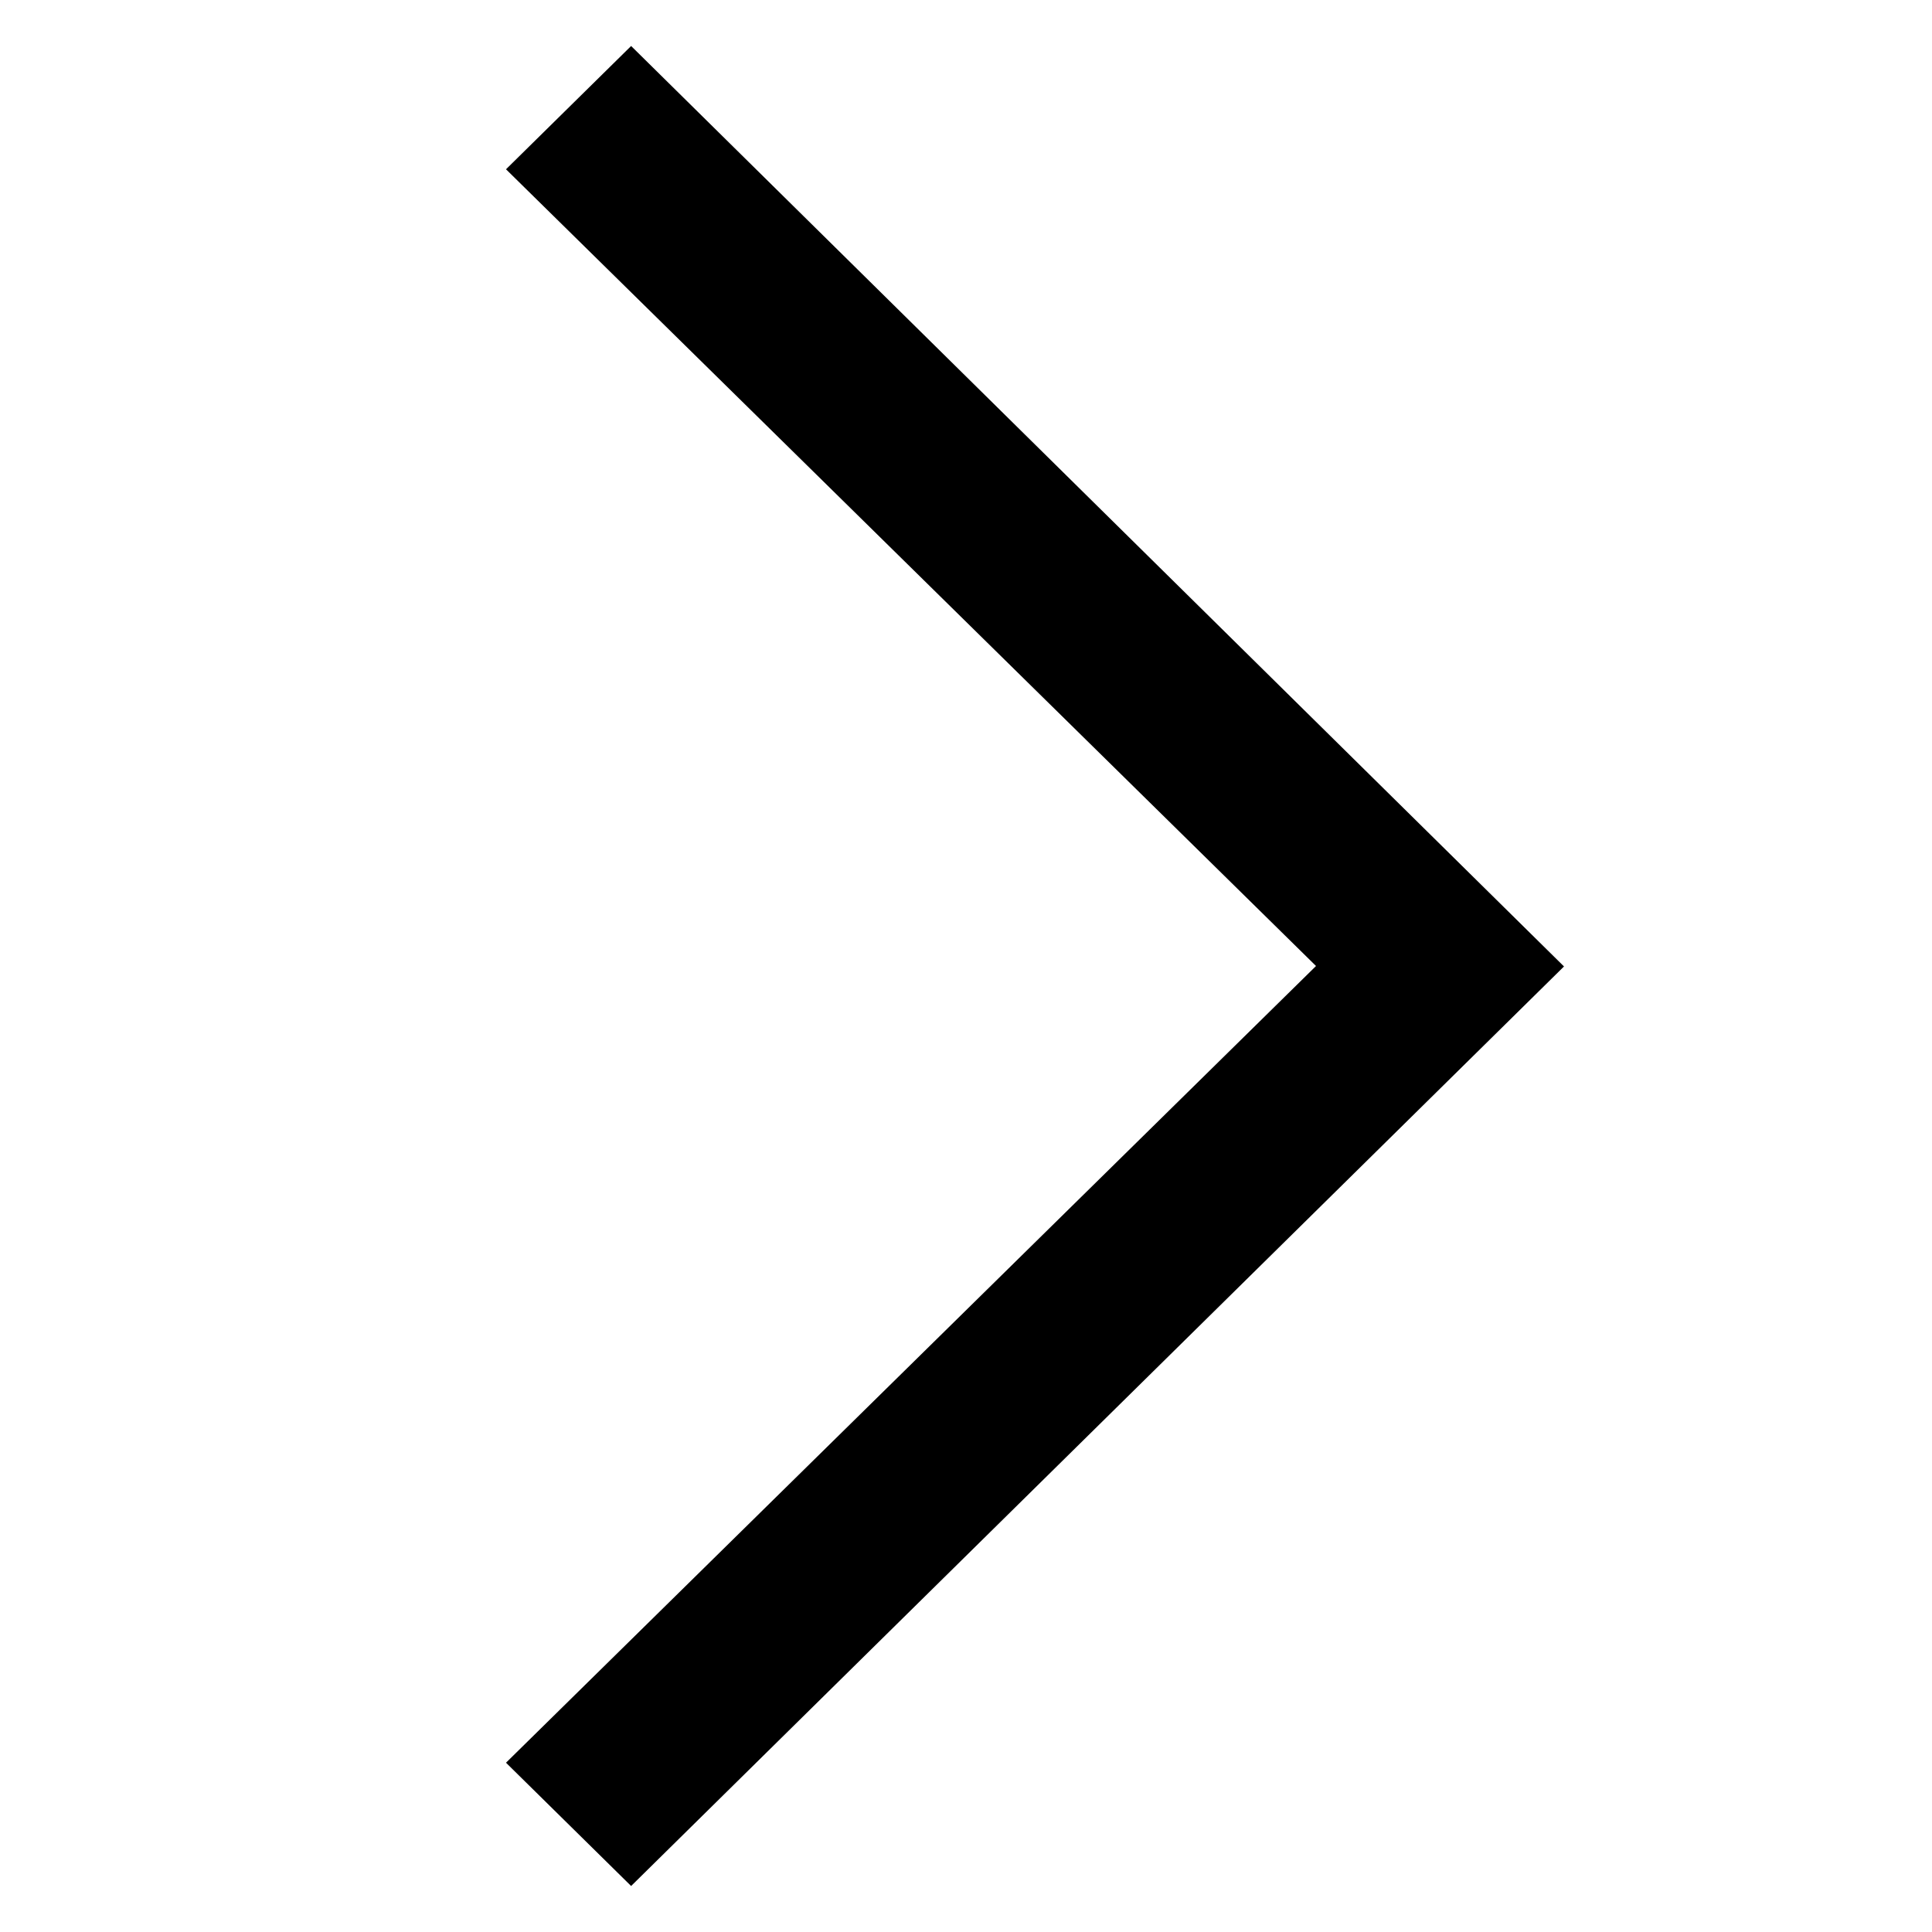
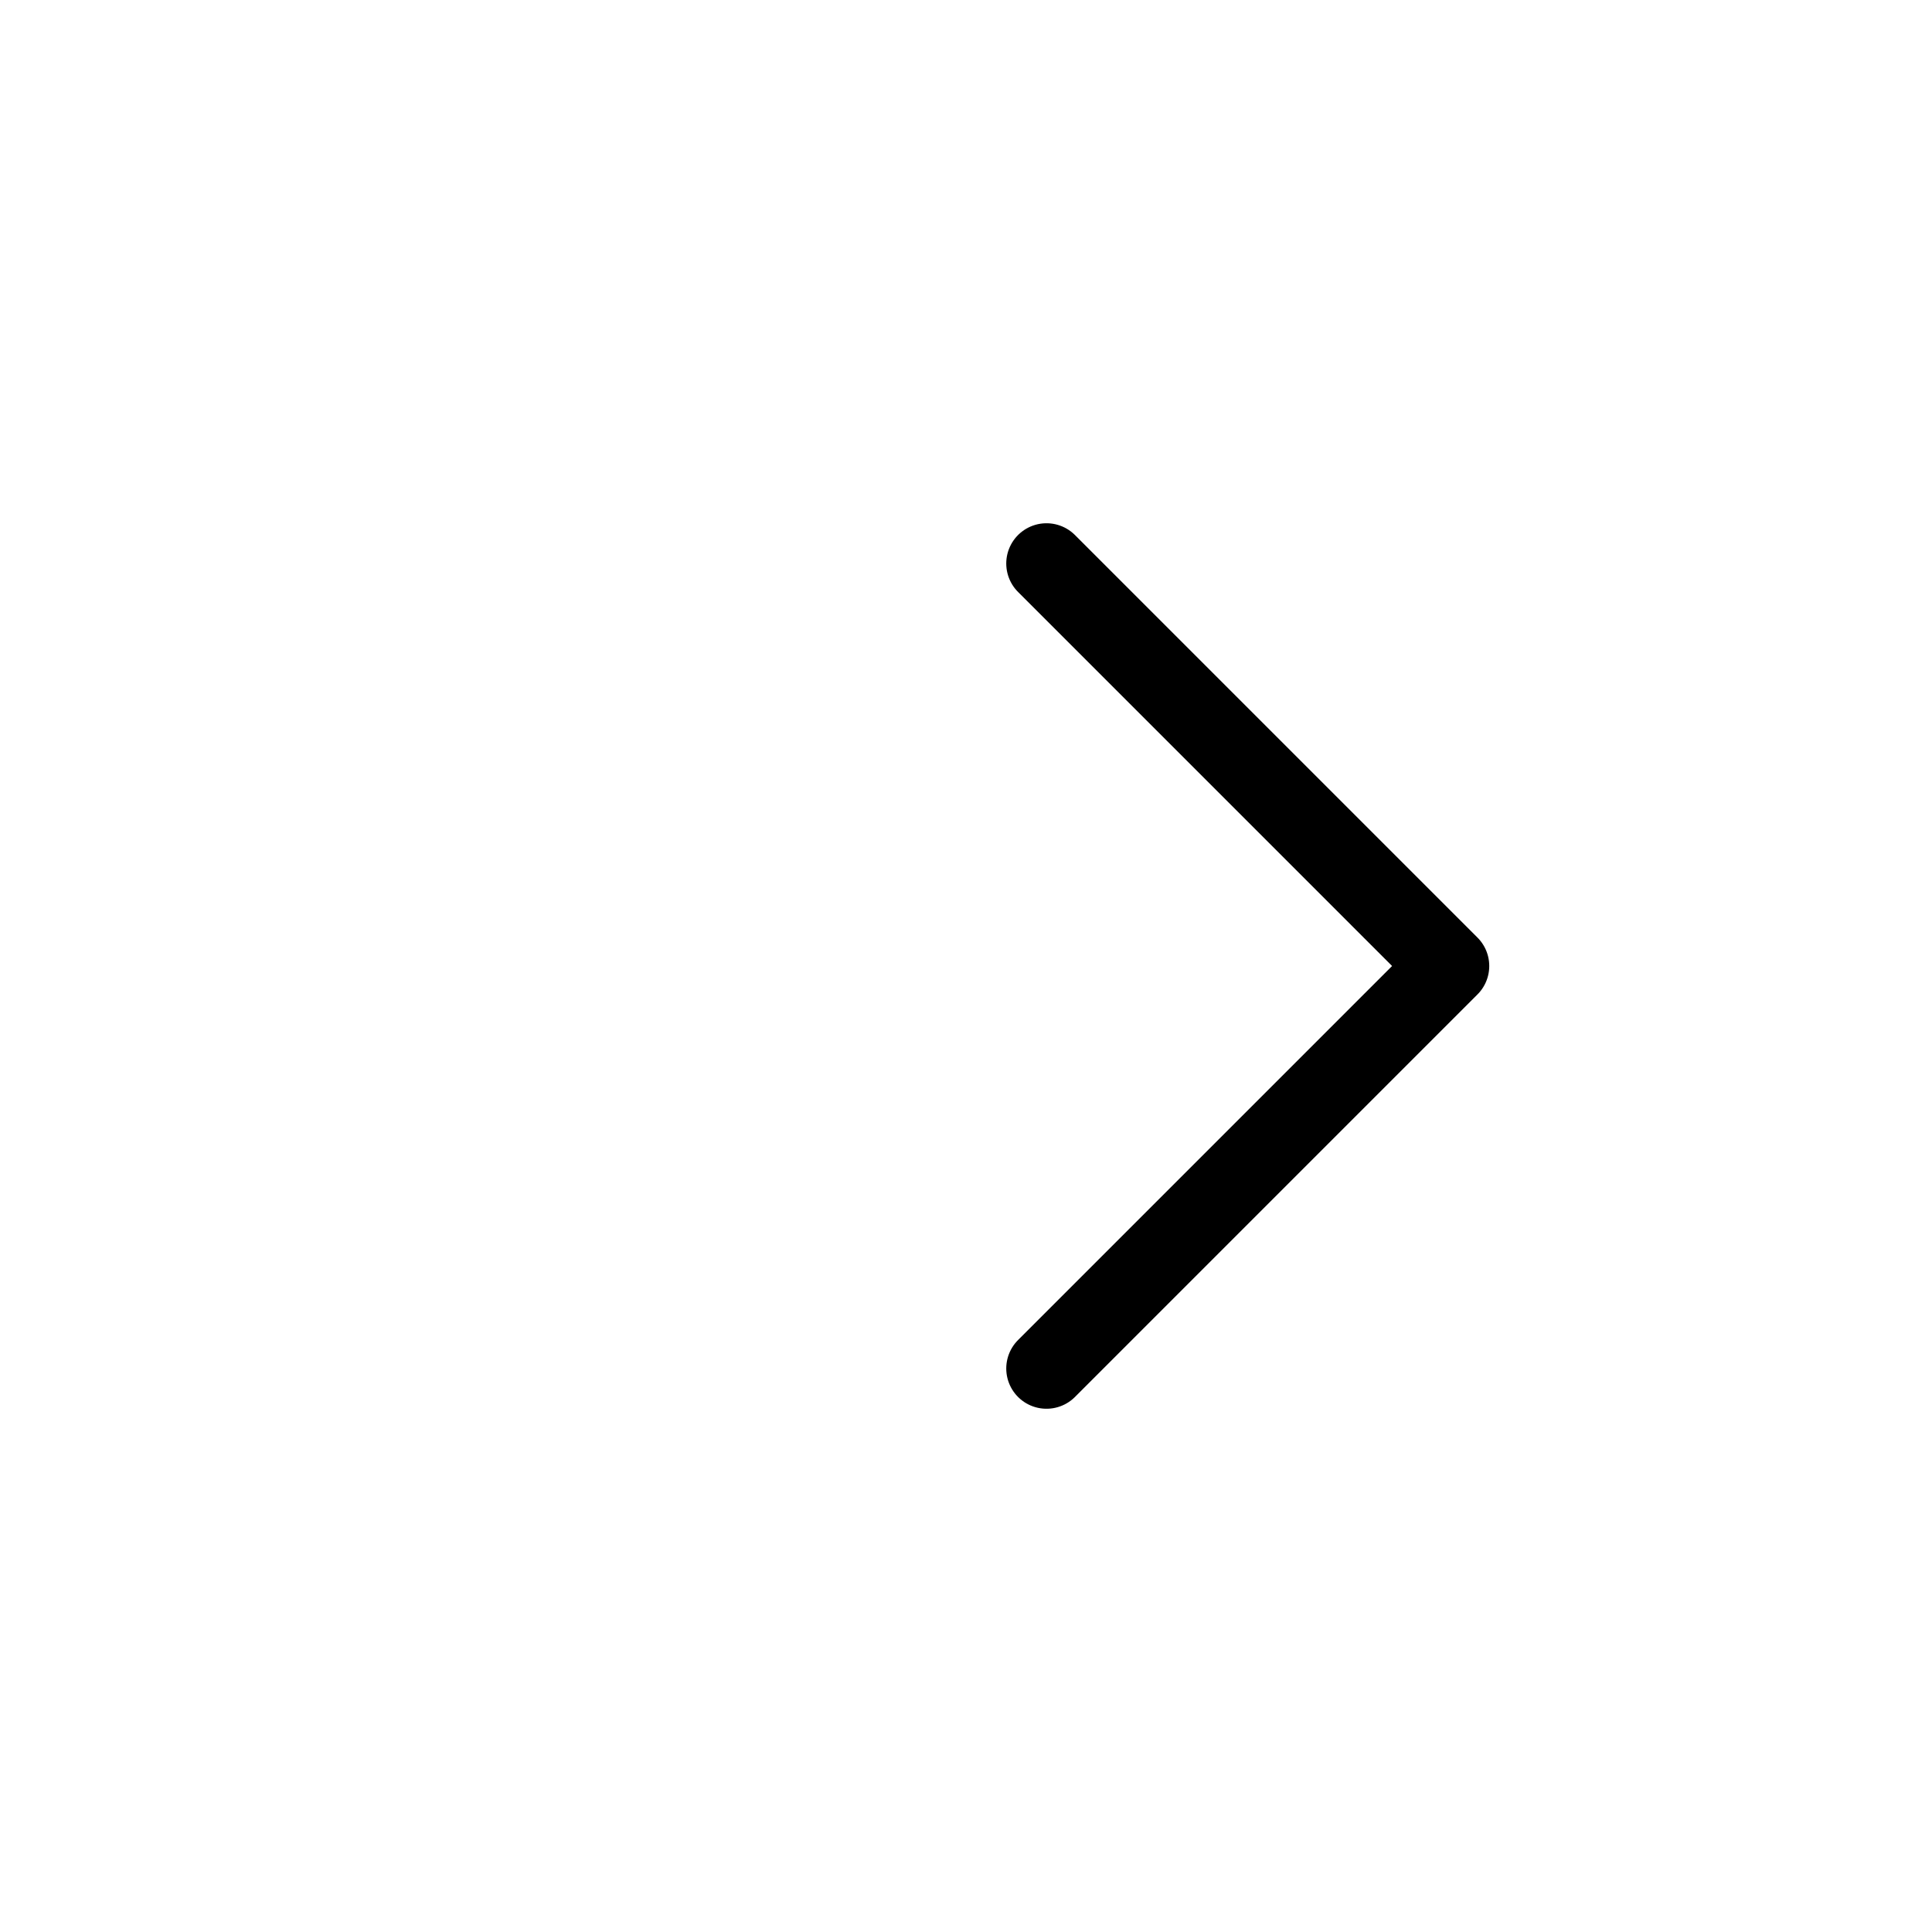
- <svg xmlns="http://www.w3.org/2000/svg" fill="#000000" version="1.1" baseProfile="tiny" id="Layer_1" width="800px" height="800px" viewBox="0 0 42 42" xml:space="preserve">
-   <polygon fill-rule="evenodd" points="11,38.32 28.609,21 11,3.68 13.72,1 34,21.01 13.72,41 " />
+ <svg xmlns="http://www.w3.org/2000/svg" width="500px" height="500px" viewBox="0 0 24 24" fill="none">
+   <path d="M18 16M18 12L13 7M18 12L13 17" stroke="#000000" stroke-width="1" stroke-linecap="round" stroke-linejoin="round" />
</svg>
